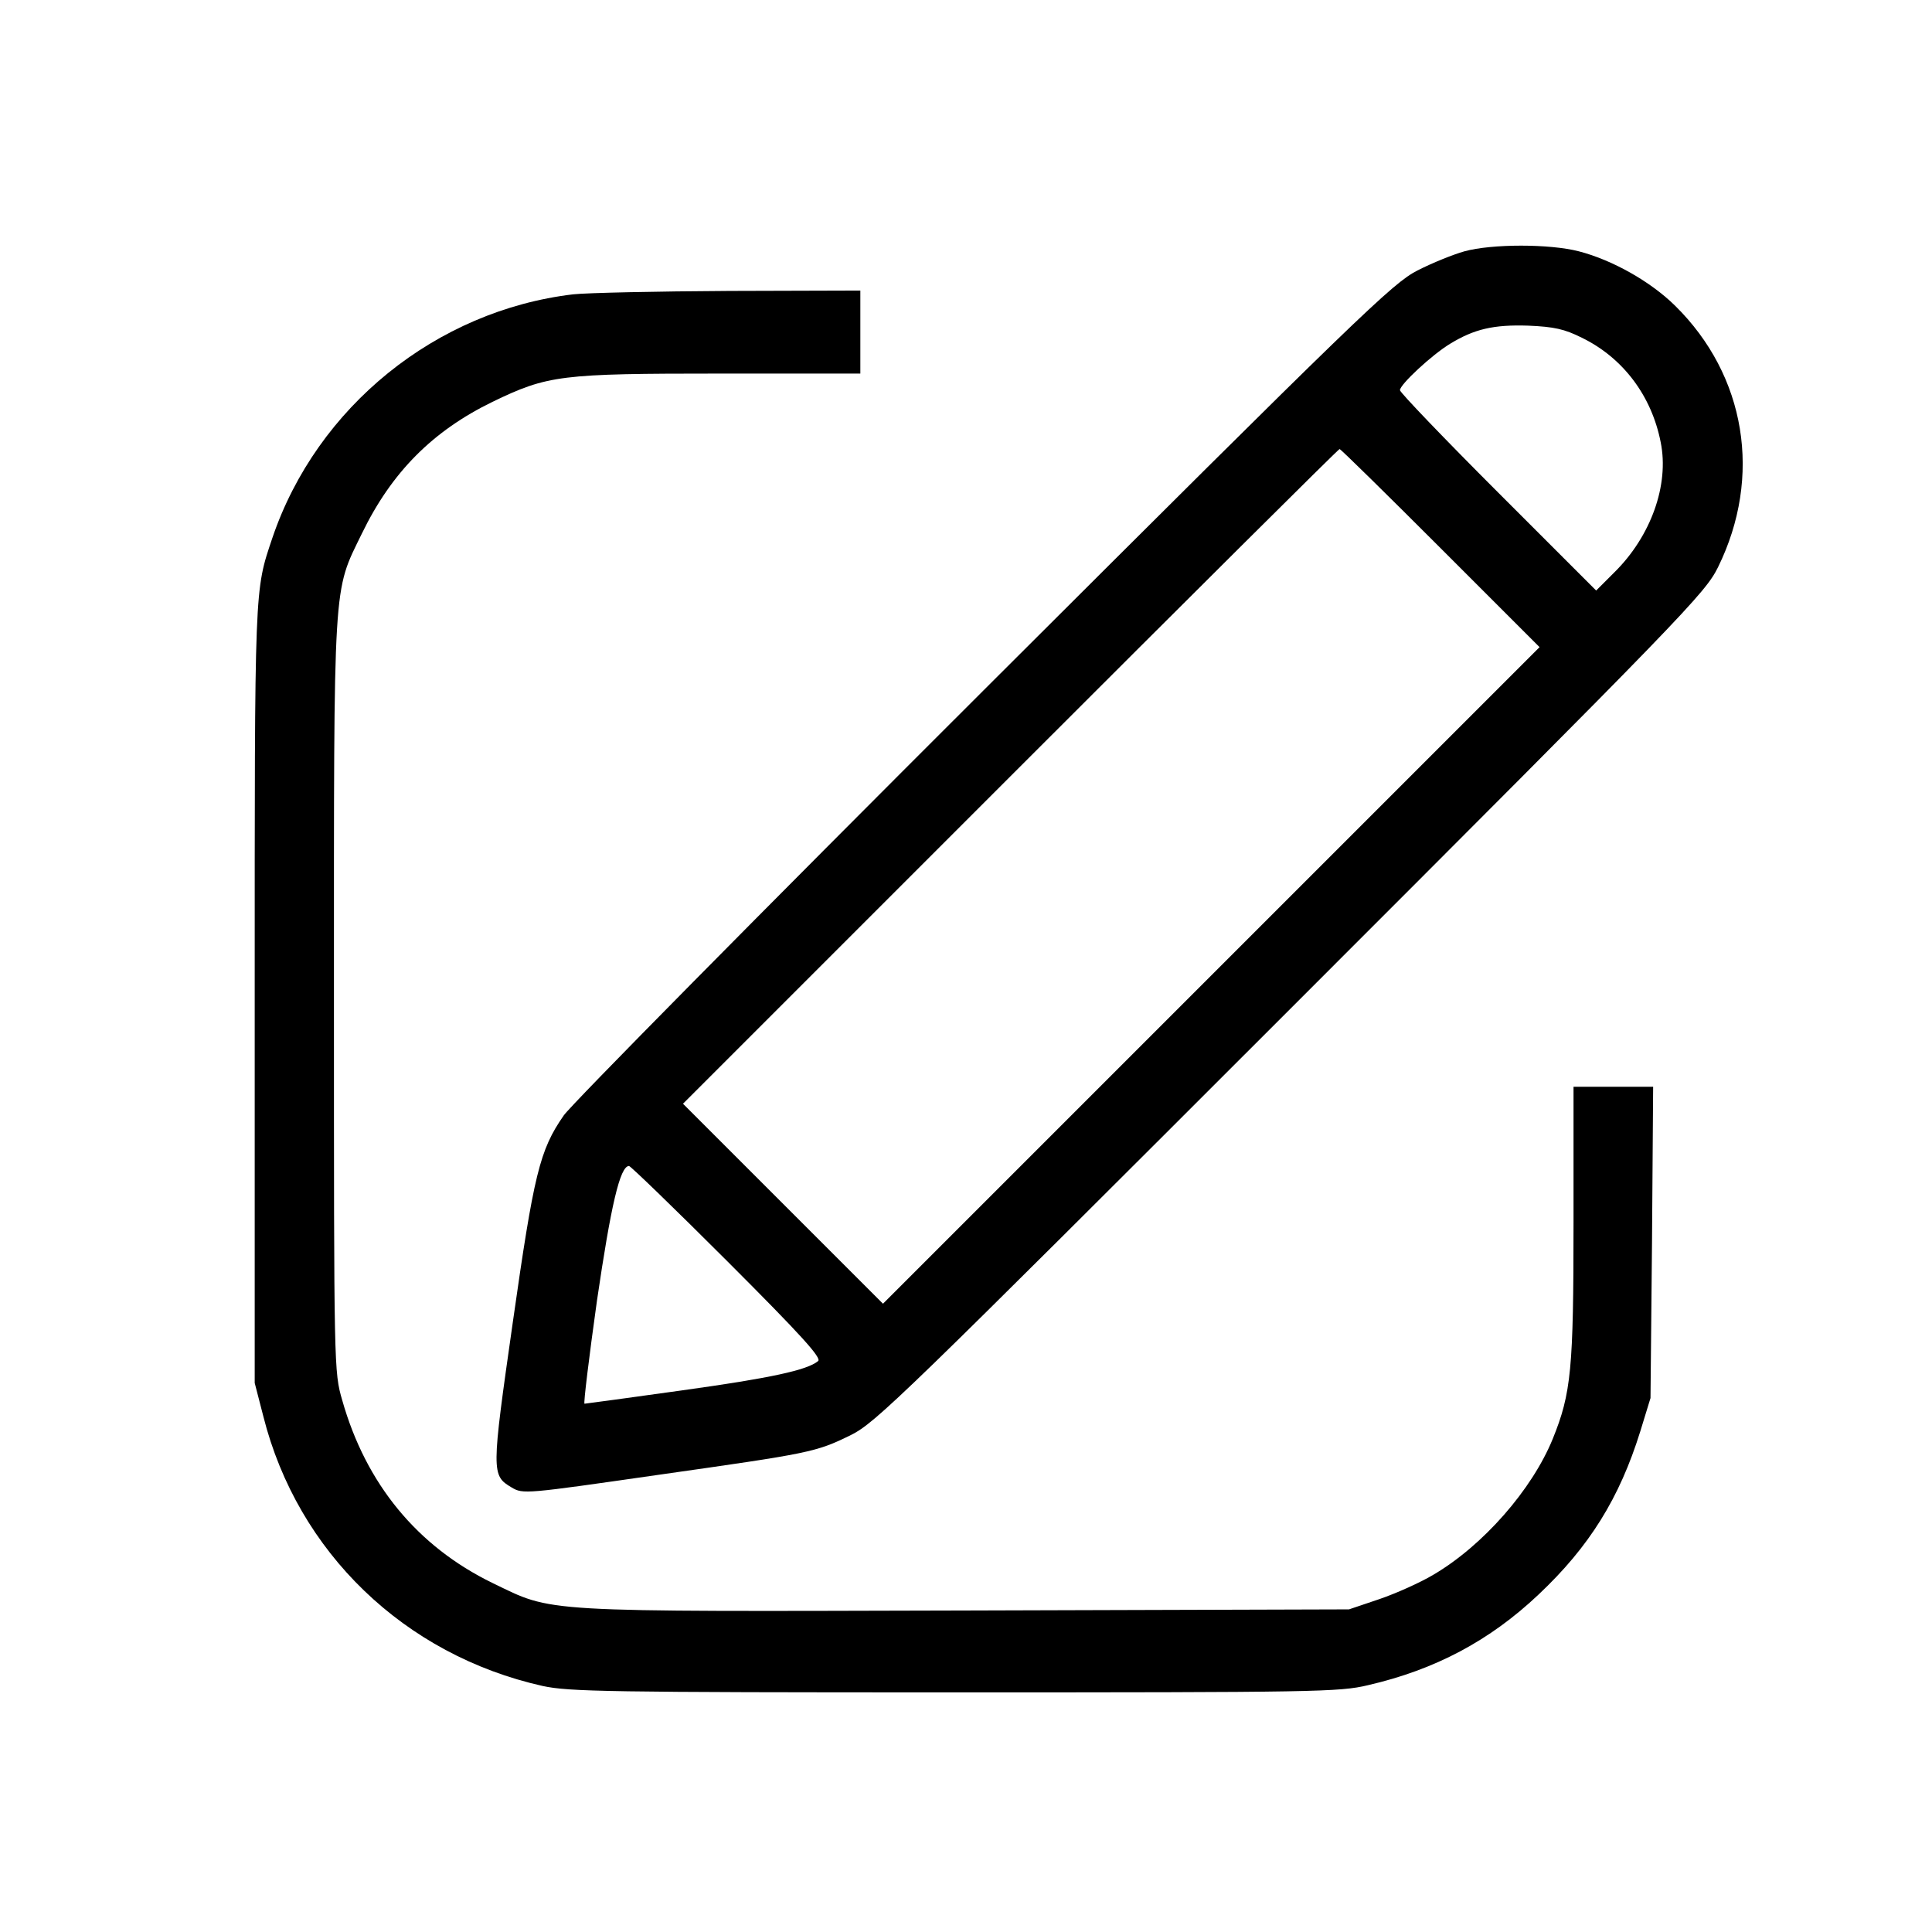
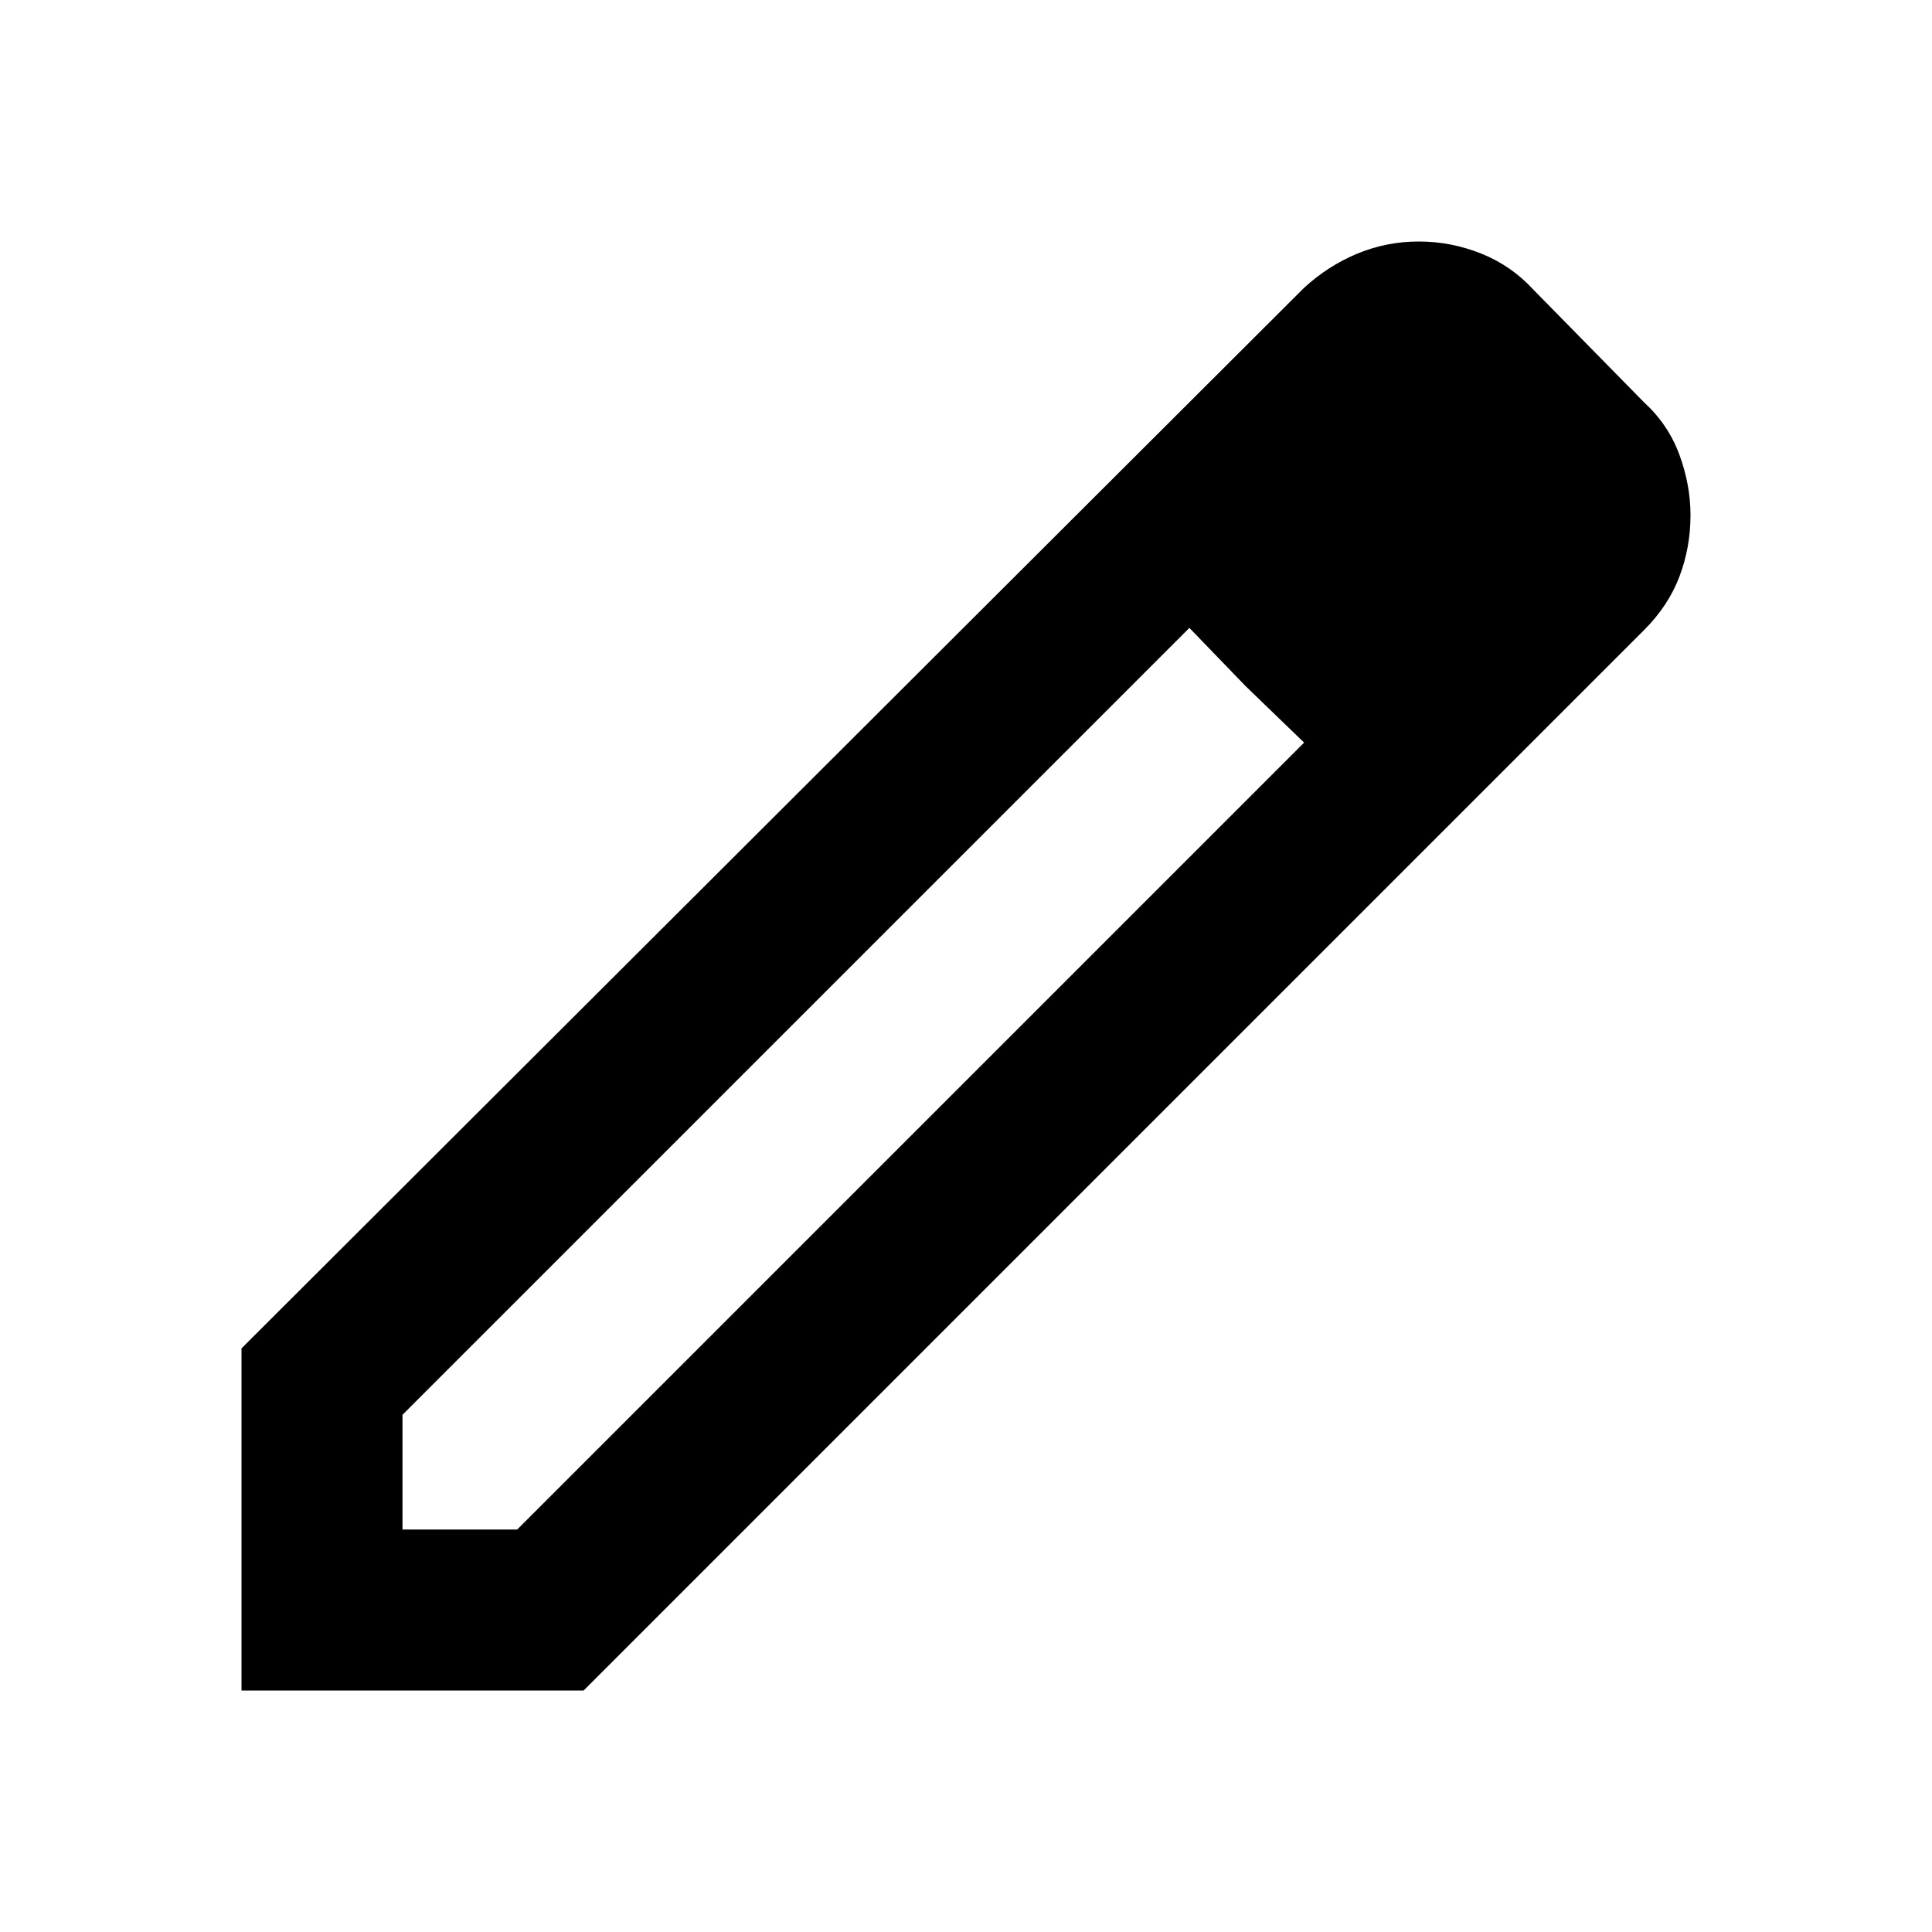
- <svg xmlns="http://www.w3.org/2000/svg" version="1.0" width="512pt" height="512pt" viewBox="0 0 512 512" preserveAspectRatio="xMidYMid meet">
-   <g transform="translate(0,512) scale(0.1,-0.1)" fill="#000000" stroke="none">
-     <path d="M3881 4454 c-29 -8 -86 -31 -125 -51 -66 -34 -148 -113 -1149 -1112 -593 -592 -1094 -1099 -1113 -1127 -64 -92 -79 -155 -135 -548 -57 -399 -57 -406 -3 -438 30 -18 37 -17 385 33 408 58 420 60 514 106 66 33 134 99 1166 1131 1046 1046 1098 1100 1132 1169 118 240 74 508 -114 693 -65 64 -166 121 -255 144 -77 20 -230 20 -303 0z m311 -229 c109 -53 185 -154 209 -277 23 -113 -26 -249 -122 -344 l-49 -49 -260 260 c-143 143 -260 265 -260 271 0 15 85 94 133 123 64 39 115 51 207 48 69 -3 96 -9 142 -32z m-374 -558 l262 -262 -870 -870 -870 -870 -265 265 -265 265 867 867 c478 478 870 868 873 868 3 0 123 -118 268 -263z m-1890 -1890 c198 -198 250 -256 240 -264 -29 -24 -125 -45 -363 -78 -137 -19 -253 -35 -256 -35 -3 0 12 123 33 273 37 252 61 357 85 357 4 0 122 -114 261 -253z" />
-     <path d="M1519 4340 c-363 -43 -679 -298 -797 -645 -48 -143 -47 -117 -47 -1210 l0 -1030 23 -89 c91 -360 374 -632 740 -714 70 -15 169 -17 1092 -17 956 0 1020 1 1095 19 178 41 323 118 452 240 135 127 215 256 270 433 l27 88 4 413 3 412 -105 0 -106 0 0 -360 c0 -388 -6 -452 -55 -573 -55 -135 -185 -283 -316 -360 -35 -21 -100 -50 -144 -65 l-80 -27 -1015 -3 c-1145 -3 -1091 -6 -1255 73 -199 97 -335 262 -398 484 -22 76 -22 81 -22 1071 0 1117 -3 1068 74 1226 79 163 188 272 346 349 147 71 180 75 604 75 l371 0 0 110 0 110 -347 -1 c-192 -1 -378 -5 -414 -9z" />
-   </g>
+ <svg xmlns="http://www.w3.org/2000/svg" height="24px" viewBox="0 -960 960 960" width="24px" fill="undefined">
+   <path d="M200-200h57l391-391-57-57-391 391v57Zm-80 80v-170l528-527q12-11 26.5-17t30.5-6q16 0 31 6t26 18l55 56q12 11 17.5 26t5.5 30q0 16-5.5 30.5T817-647L290-120H120Zm640-584-56-56 56 56Zm-141 85-28-29 57 57-29-28Z" />
</svg>
